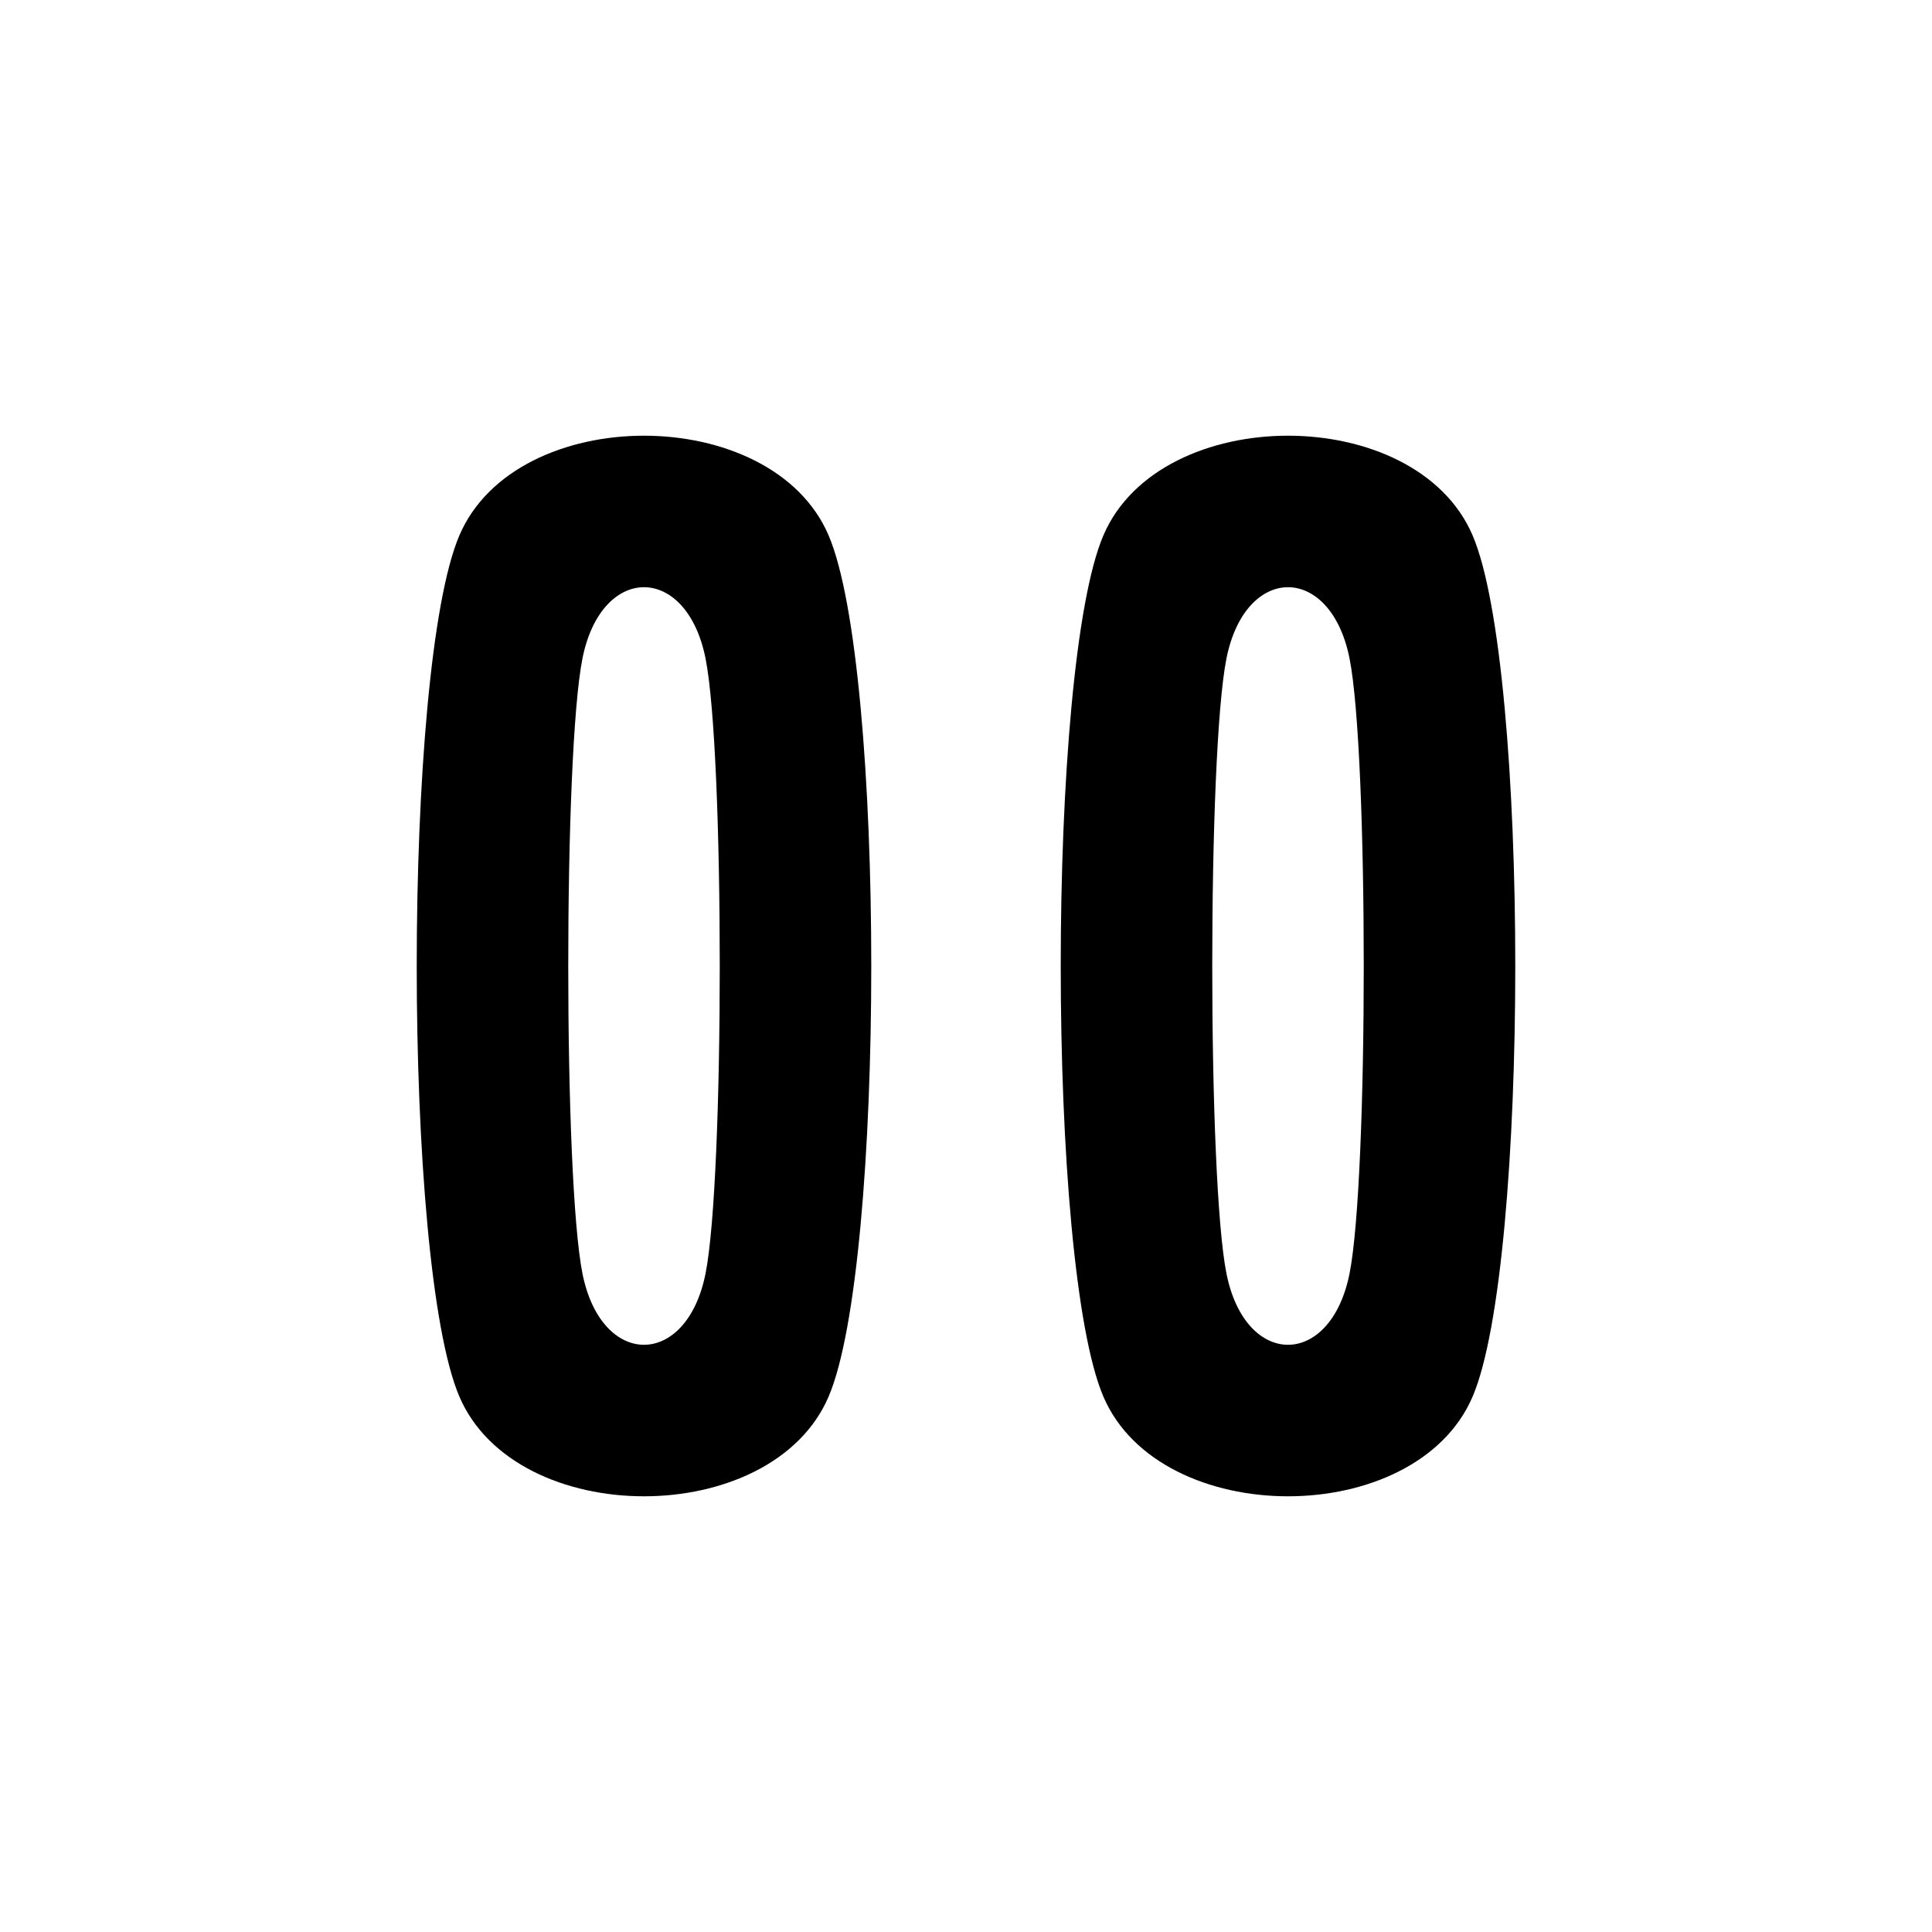
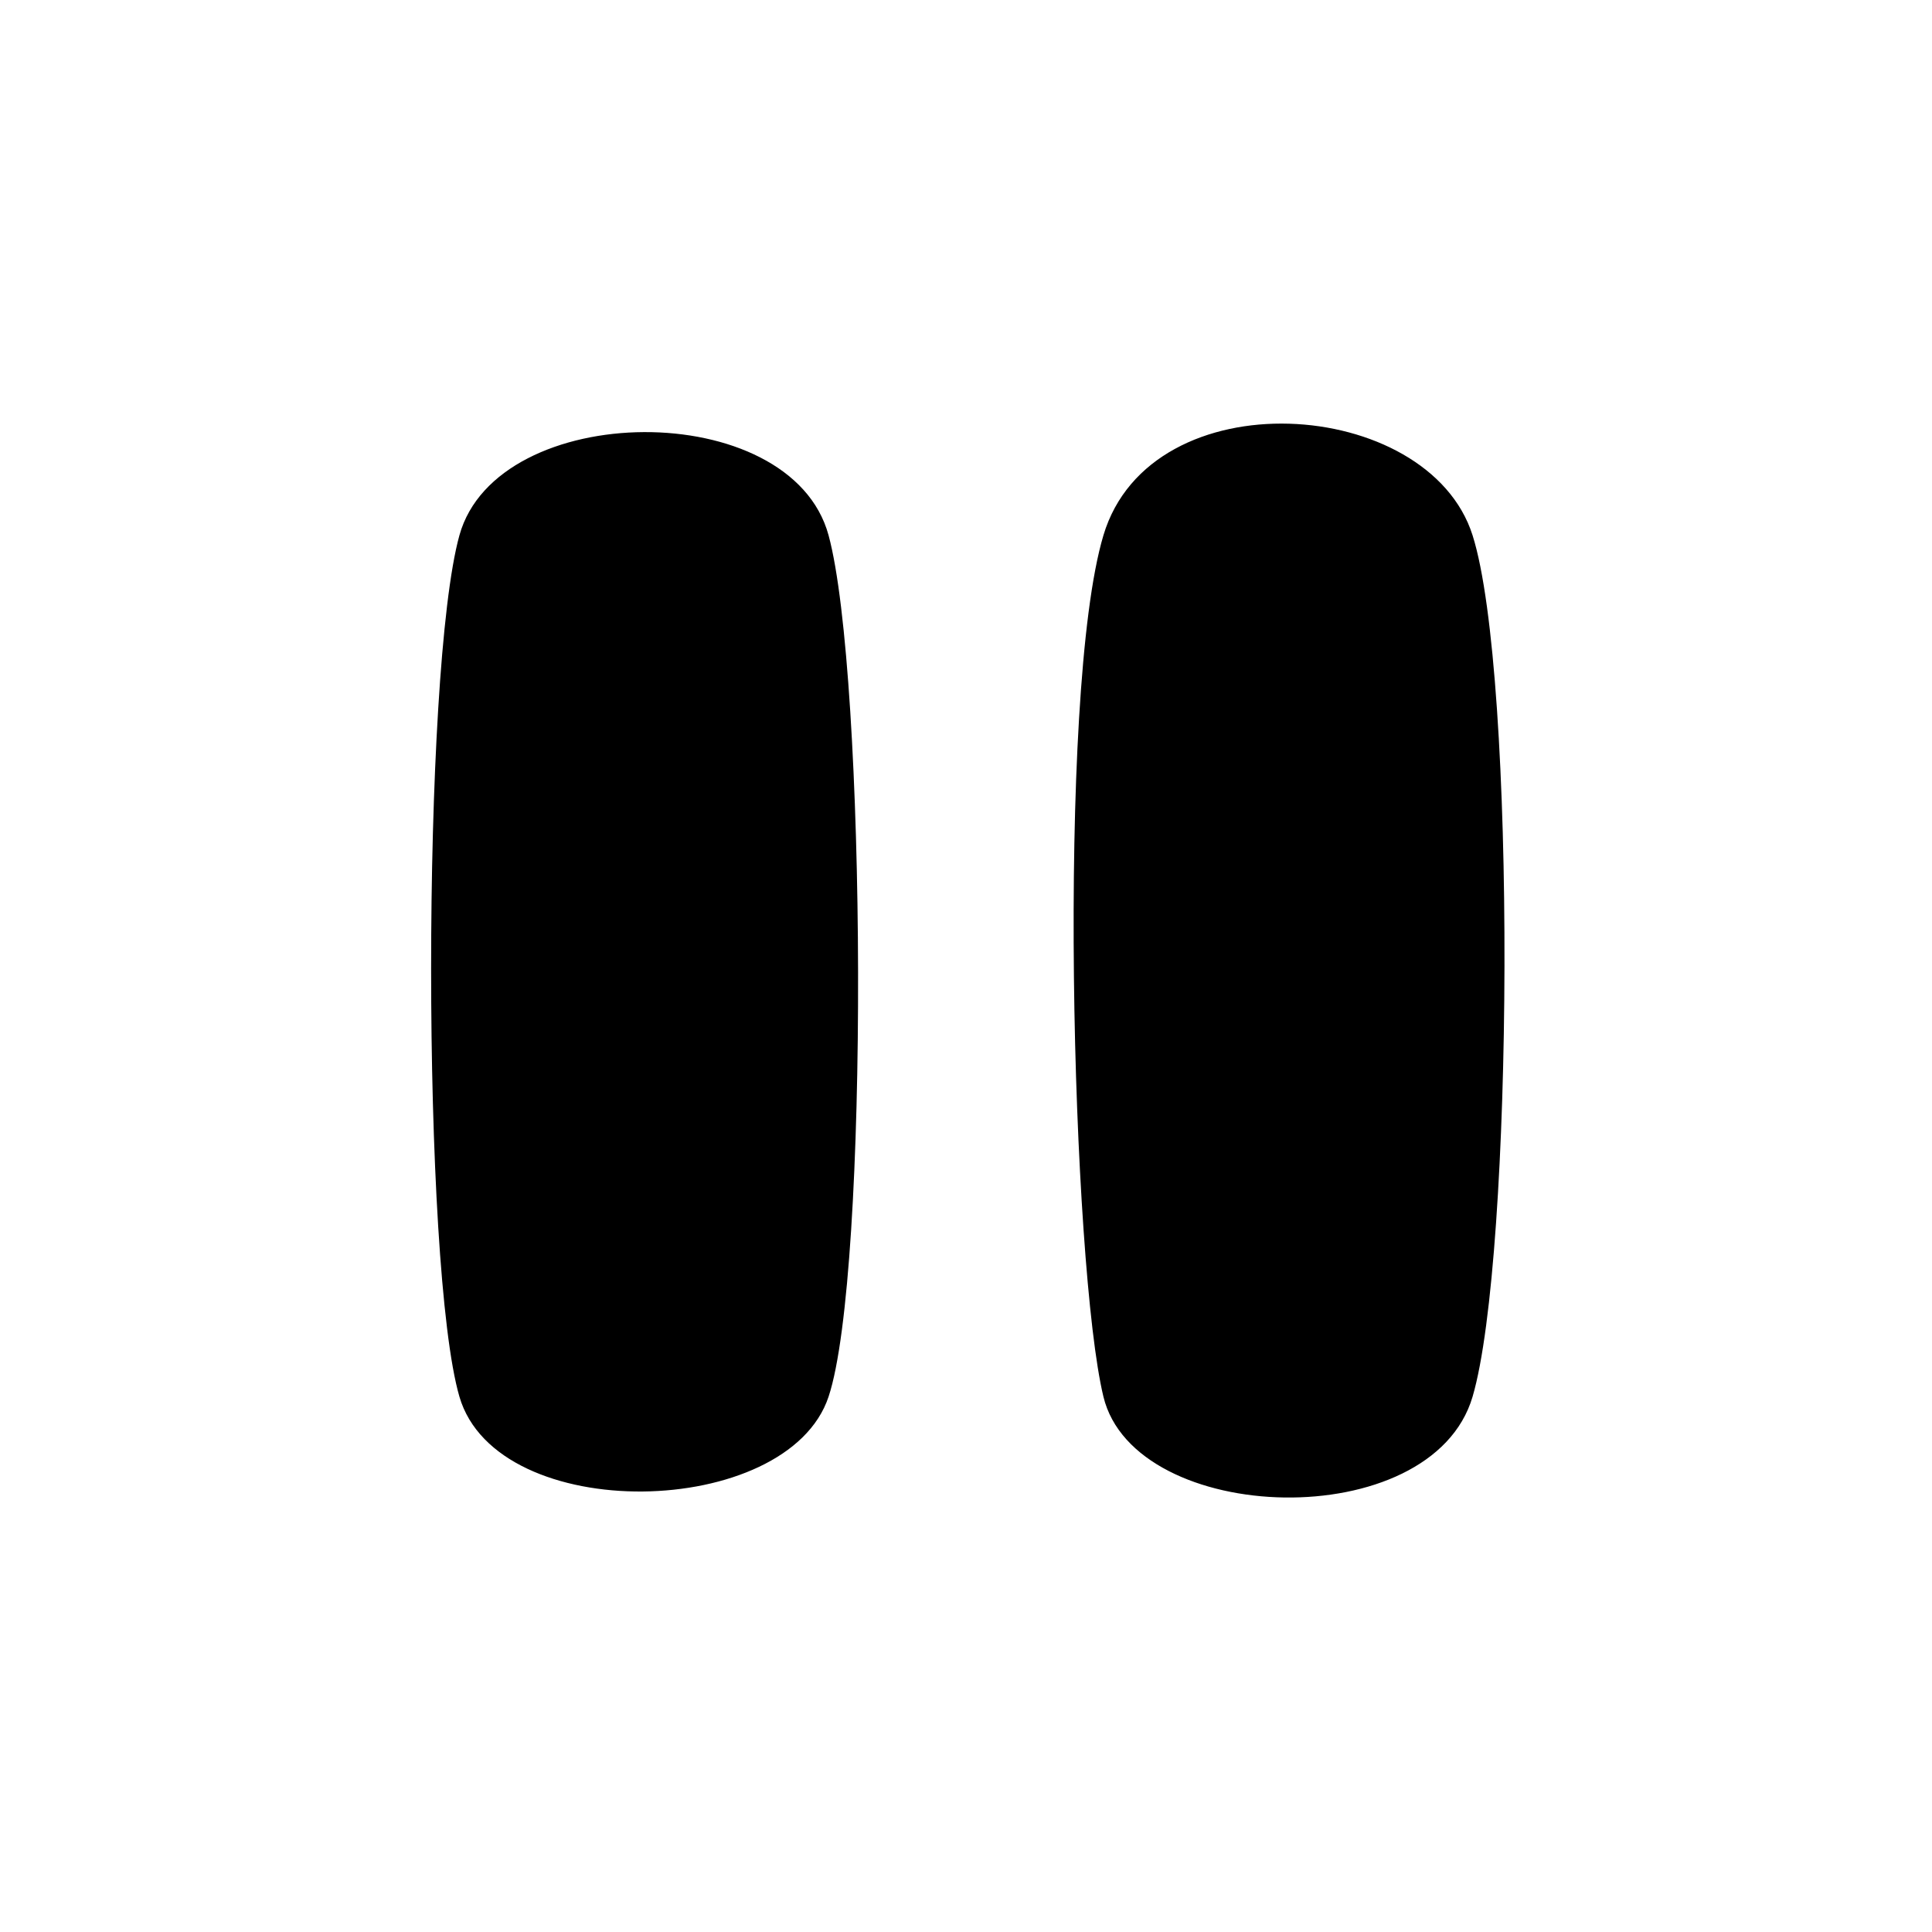
<svg xmlns="http://www.w3.org/2000/svg" fill="currentColor" viewBox="0 -960 960 960">
-   <path d="M548.284-265.997c-28.284-65.996-28.284-362.01 0-428.006 28.285-65.997 155.147-65.997 183.432 0 28.284 65.996 28.284 362.01 0 428.006-28.285 65.997-155.147 65.997-183.432 0Zm-320 0c-28.284-65.996-28.284-362.01 0-428.006 28.285-65.997 155.147-65.997 183.432 0 28.284 65.996 28.284 362.01 0 428.006-28.285 65.997-155.147 65.997-183.432 0Zm381.144-61.143c9.428 47.14 51.716 47.14 61.144 0 9.428-47.14 9.428-258.58 0-305.72-9.428-47.14-51.716-47.14-61.144 0-9.428 47.14-9.428 258.58 0 305.72zm-320 0c9.428 47.14 51.716 47.14 61.144 0 9.428-47.14 9.428-258.58 0-305.72-9.428-47.14-51.716-47.14-61.144 0-9.428 47.14-9.428 258.58 0 305.72zM280-680v400zm320 0v400z" />
+   <path d="M548.284-265.997c-15.57-64.407-23.517-349.295 0-428.006s161.505-69.175 183.432 0 20.338 358.83 0 428.006-167.862 64.407-183.432 0m-320 0c-18.749-64.407-18.749-360.42 0-428.006s164.683-69.175 183.432 0 20.338 366.777 0 428.006-164.683 64.407-183.432 0" />
</svg>
